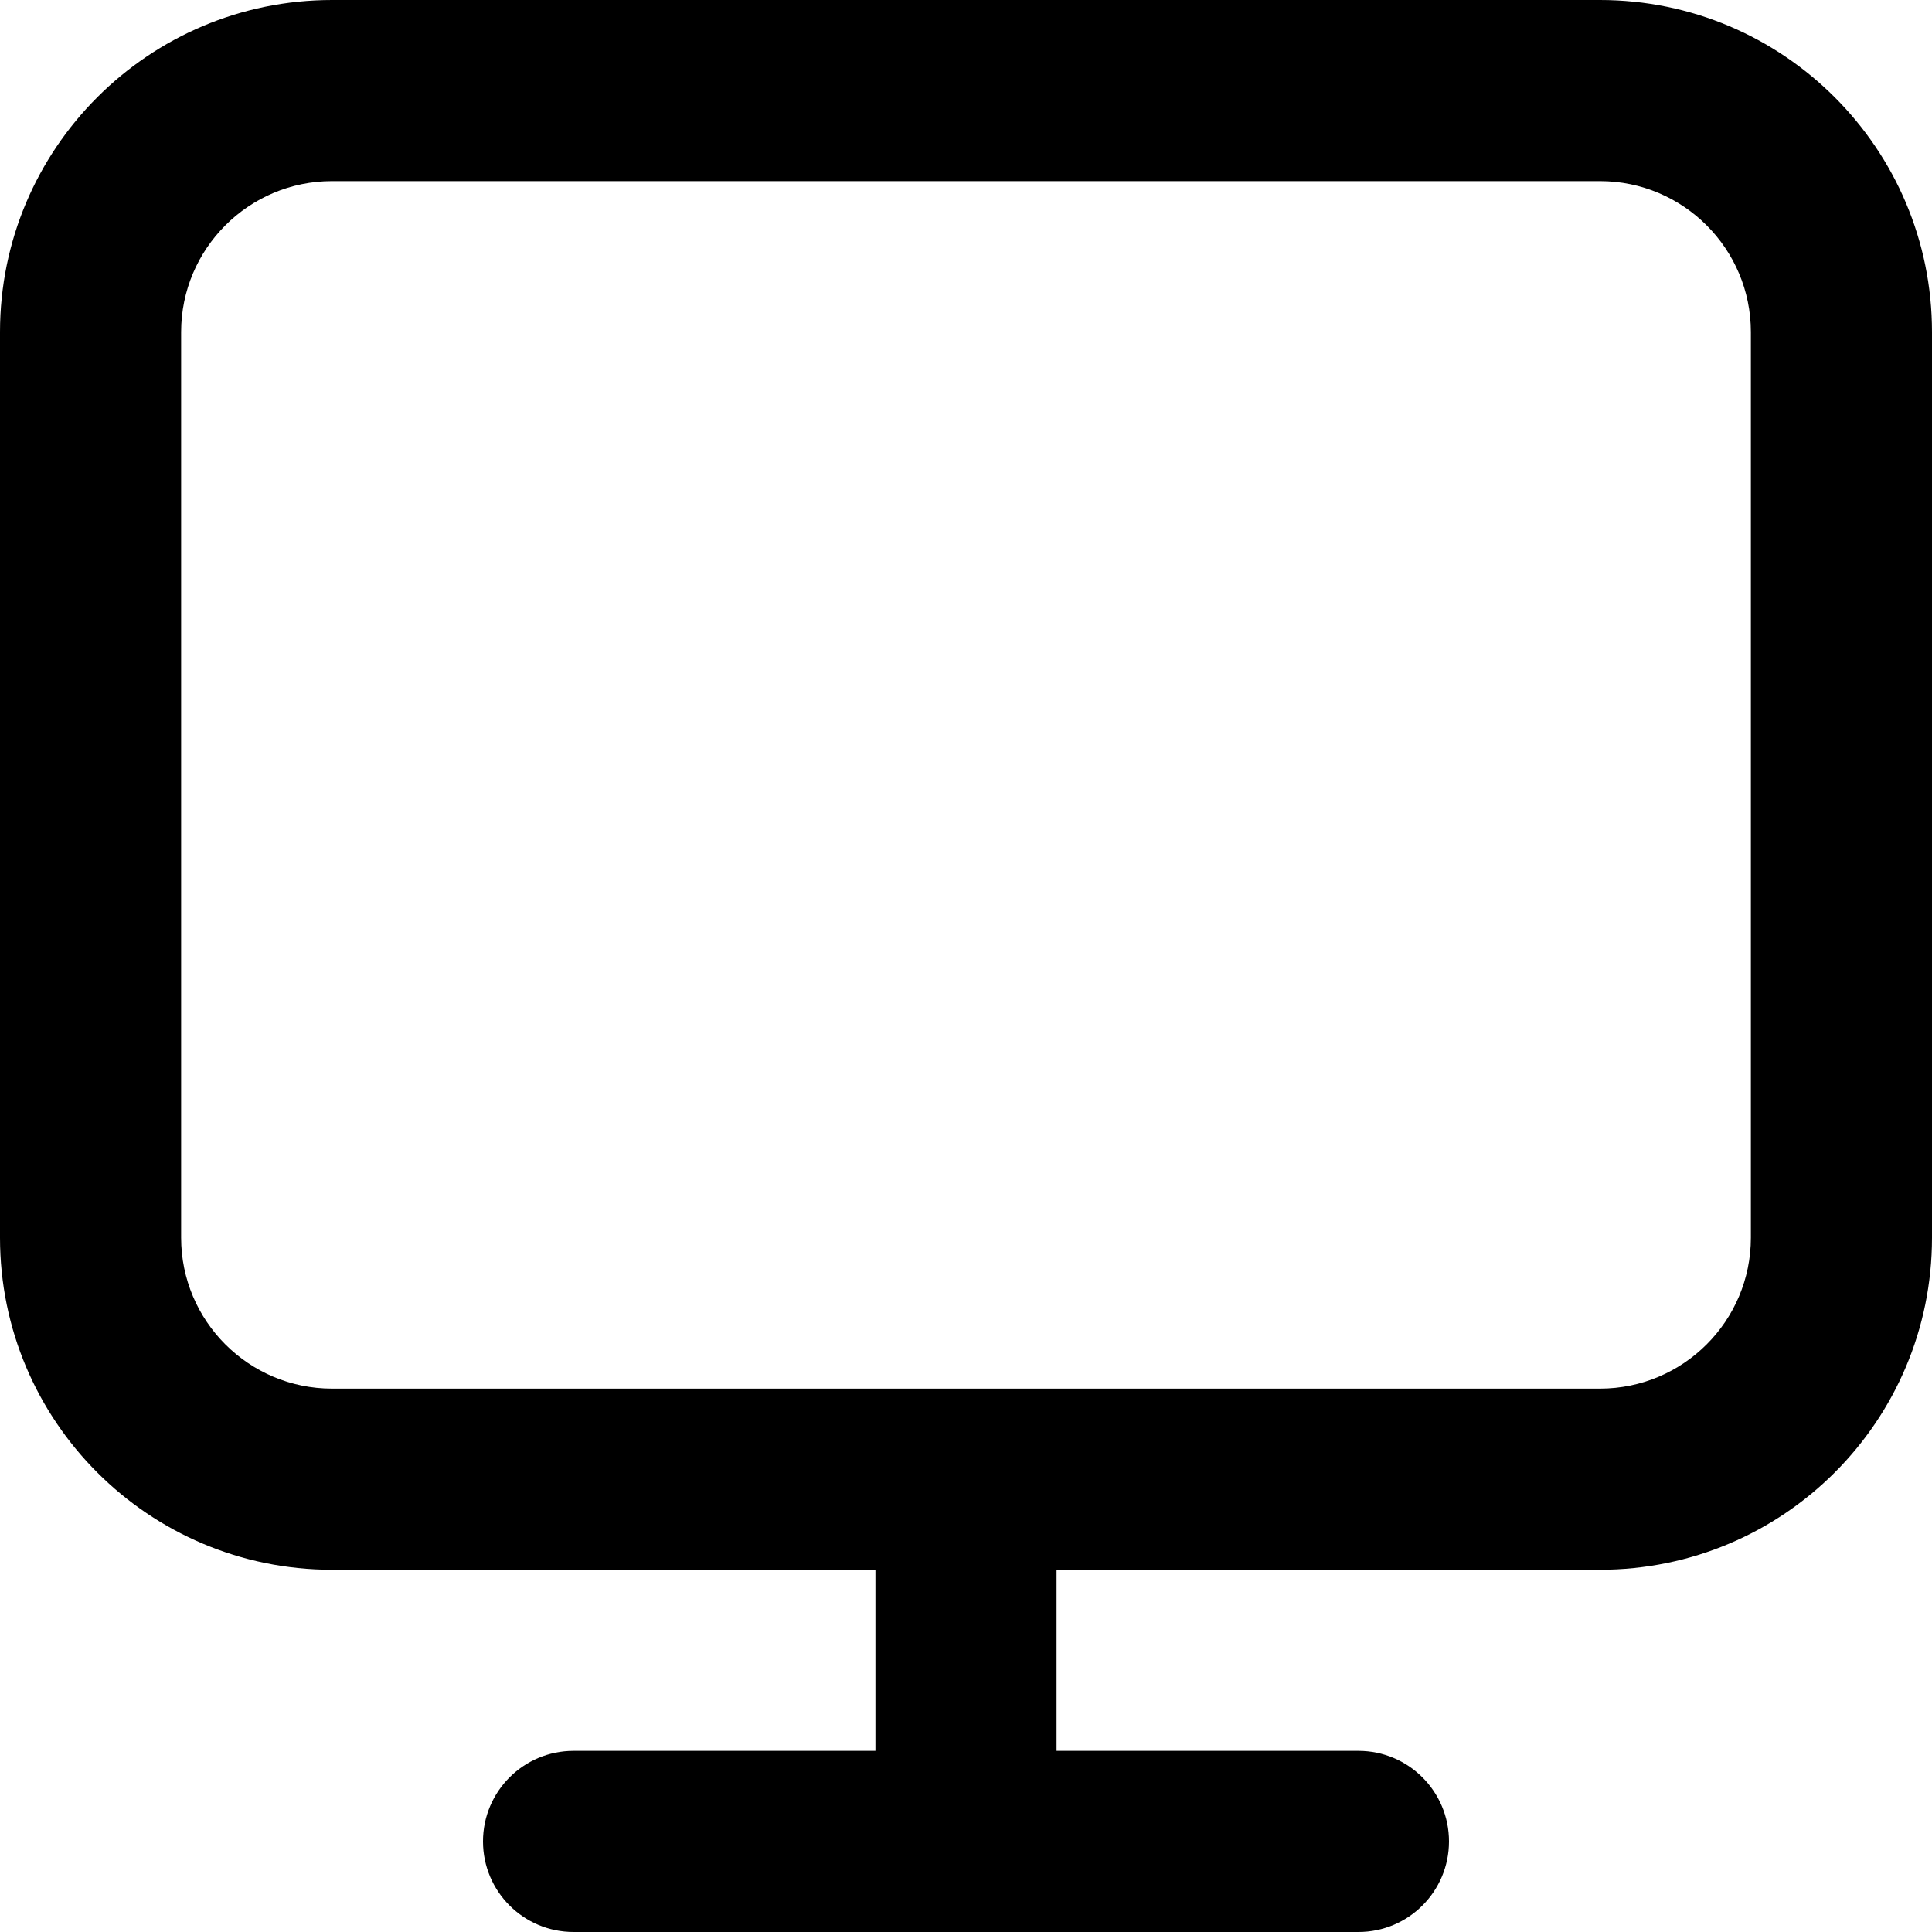
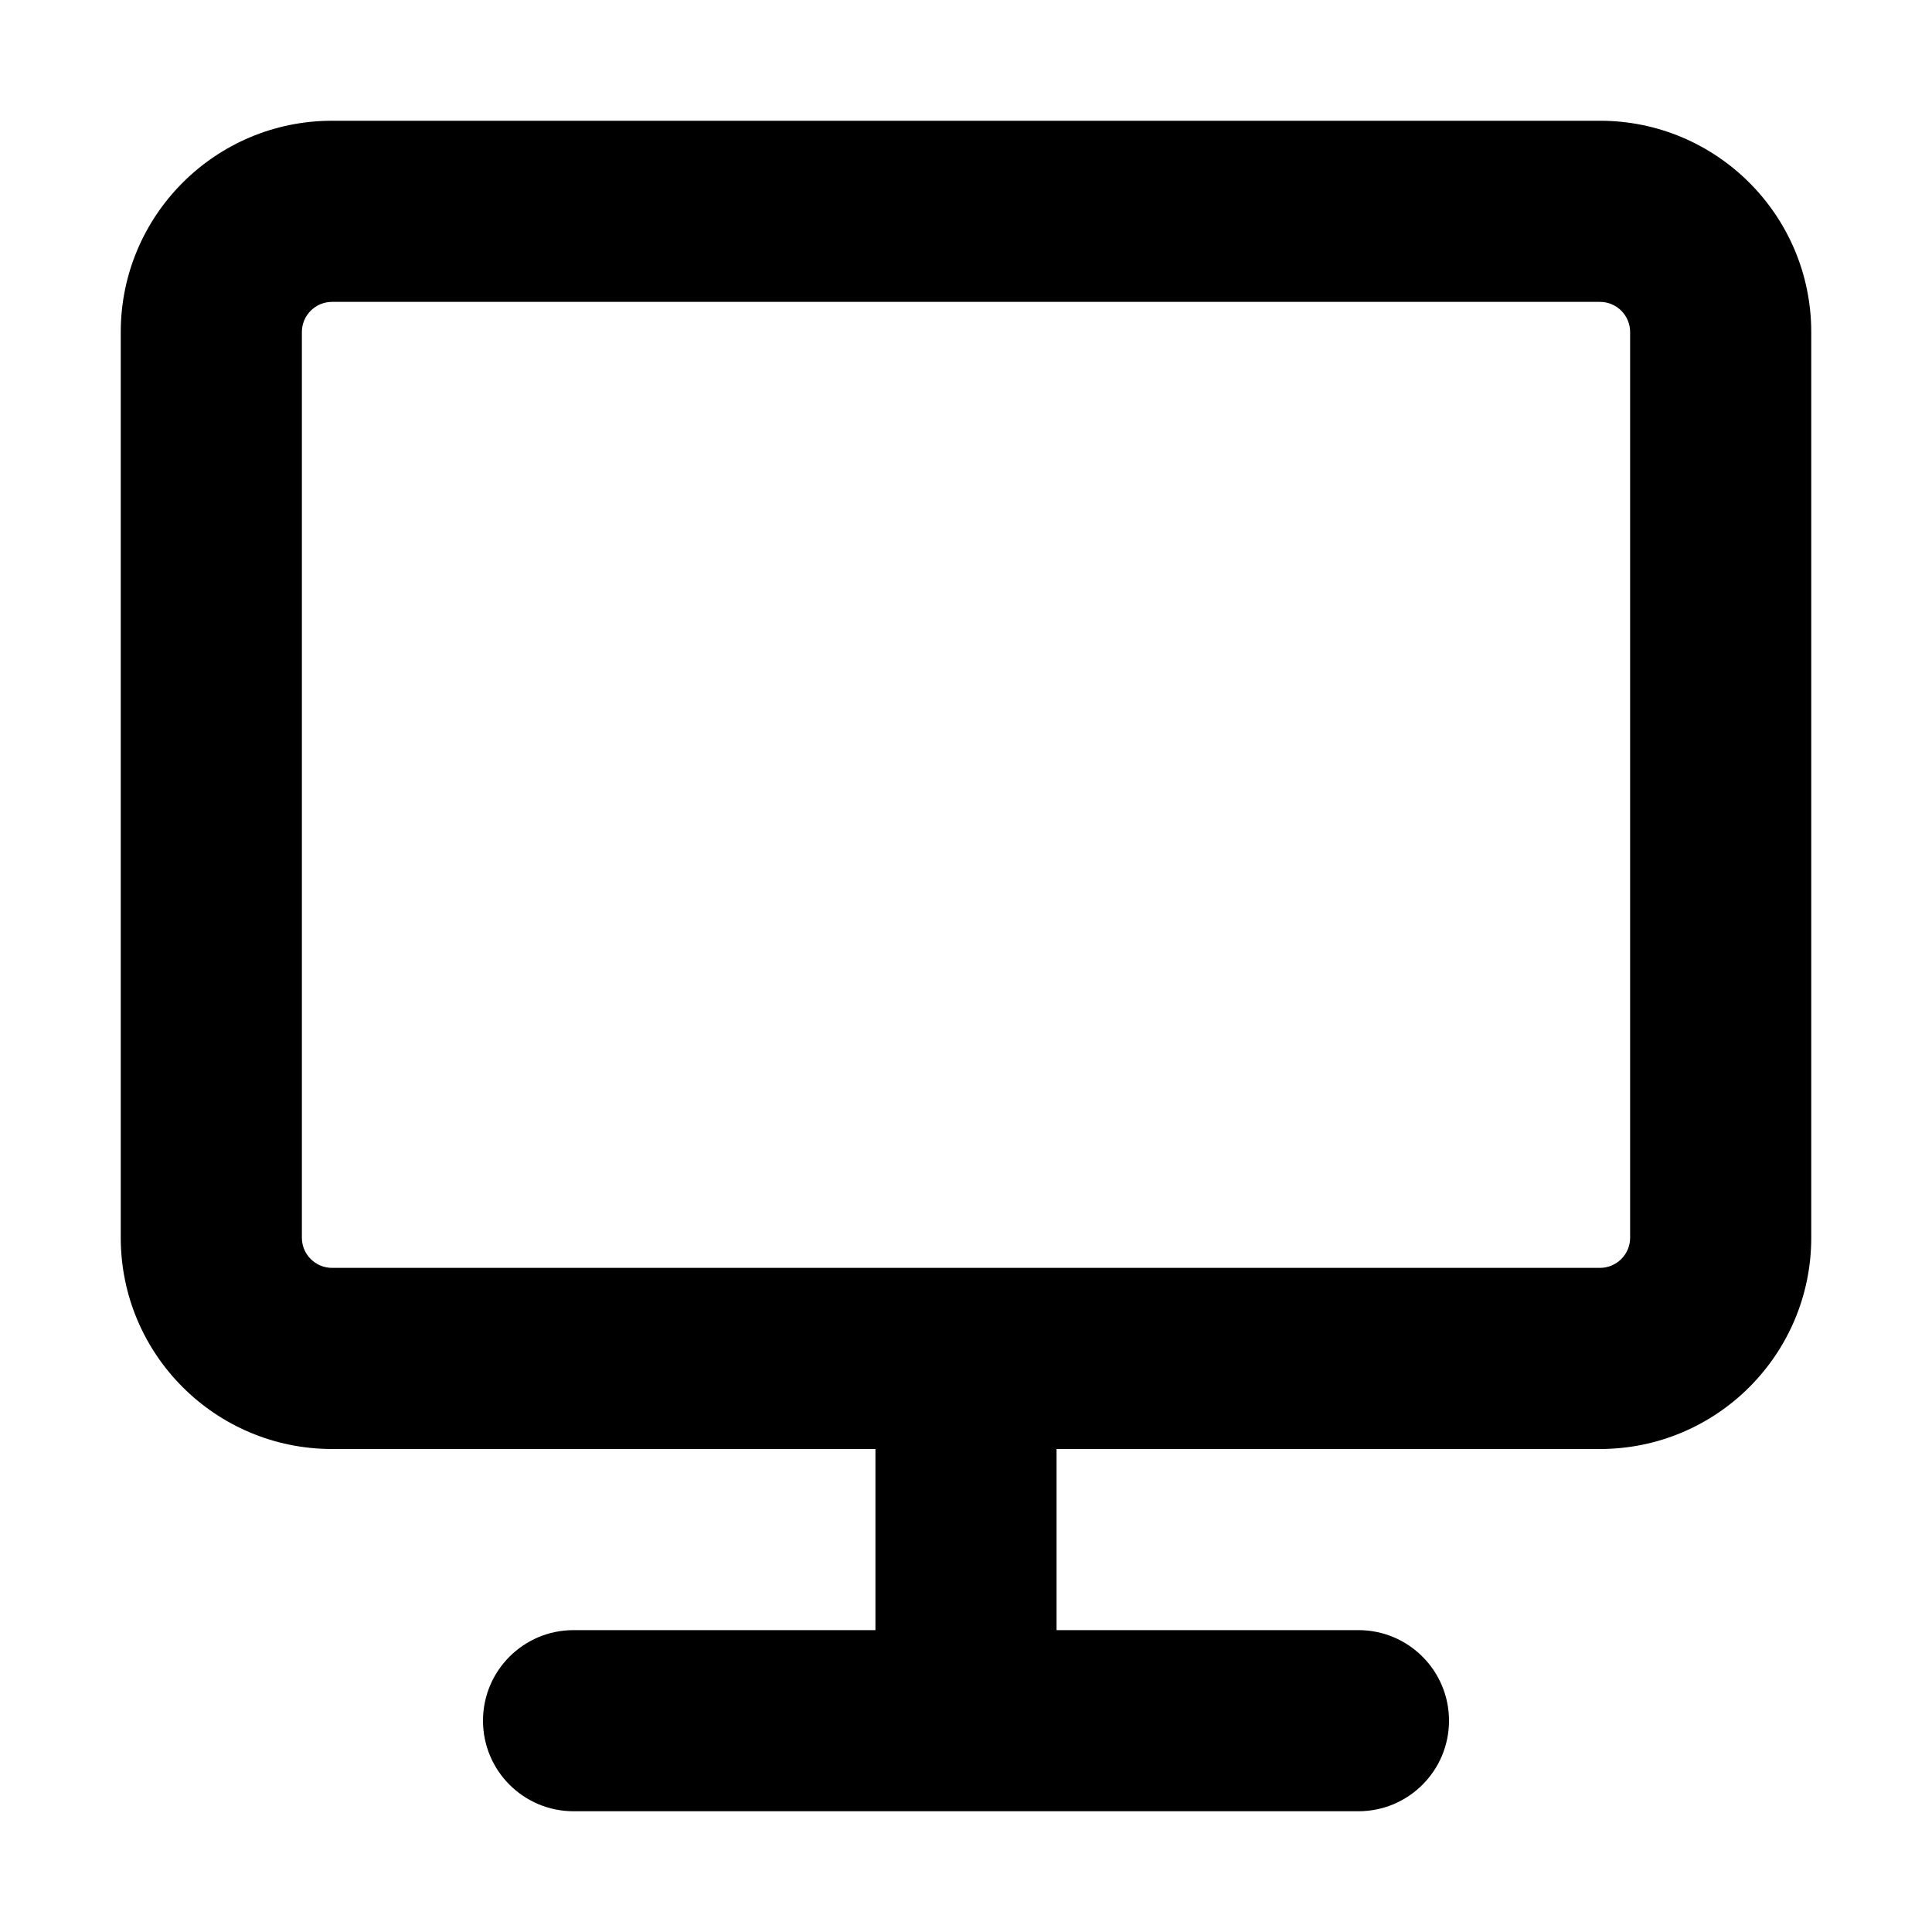
<svg xmlns="http://www.w3.org/2000/svg" fill="currentColor" class="vi" viewBox="0 0 16 16">
-   <path d="M0 2.75A2.75 2.75 0 0 1 2.75 0h10.5A2.75 2.75 0 0 1 16 2.75v7.5A2.75 2.75 0 0 1 13.25 13h-4.5v1.5h2.5a.75.75 0 0 1 0 1.5h-6.5a.75.75 0 0 1 0-1.5h2.5V13h-4.5A2.75 2.75 0 0 1 0 10.25zM2.75 1.5c-.69 0-1.25.56-1.25 1.25v7.5c0 .69.56 1.25 1.25 1.25h10.5c.69 0 1.25-.56 1.25-1.25v-7.5c0-.69-.56-1.25-1.25-1.25z" />
+   <path d="M13.25 1c.966 0 1.75.784 1.75 1.75v7.5A1.75 1.75 0 0 1 13.25 12h-4.5v1.5h2.5a.75.75 0 0 1 0 1.5h-6.5a.75.75 0 0 1 0-1.5h2.5V12h-4.5A1.75 1.75 0 0 1 1 10.25v-7.5C1 1.784 1.784 1 2.75 1zM2.75 2.5a.25.25 0 0 0-.25.25v7.5c0 .138.112.25.25.25h10.5a.25.25 0 0 0 .25-.25v-7.5a.25.25 0 0 0-.25-.25z" />
</svg>
